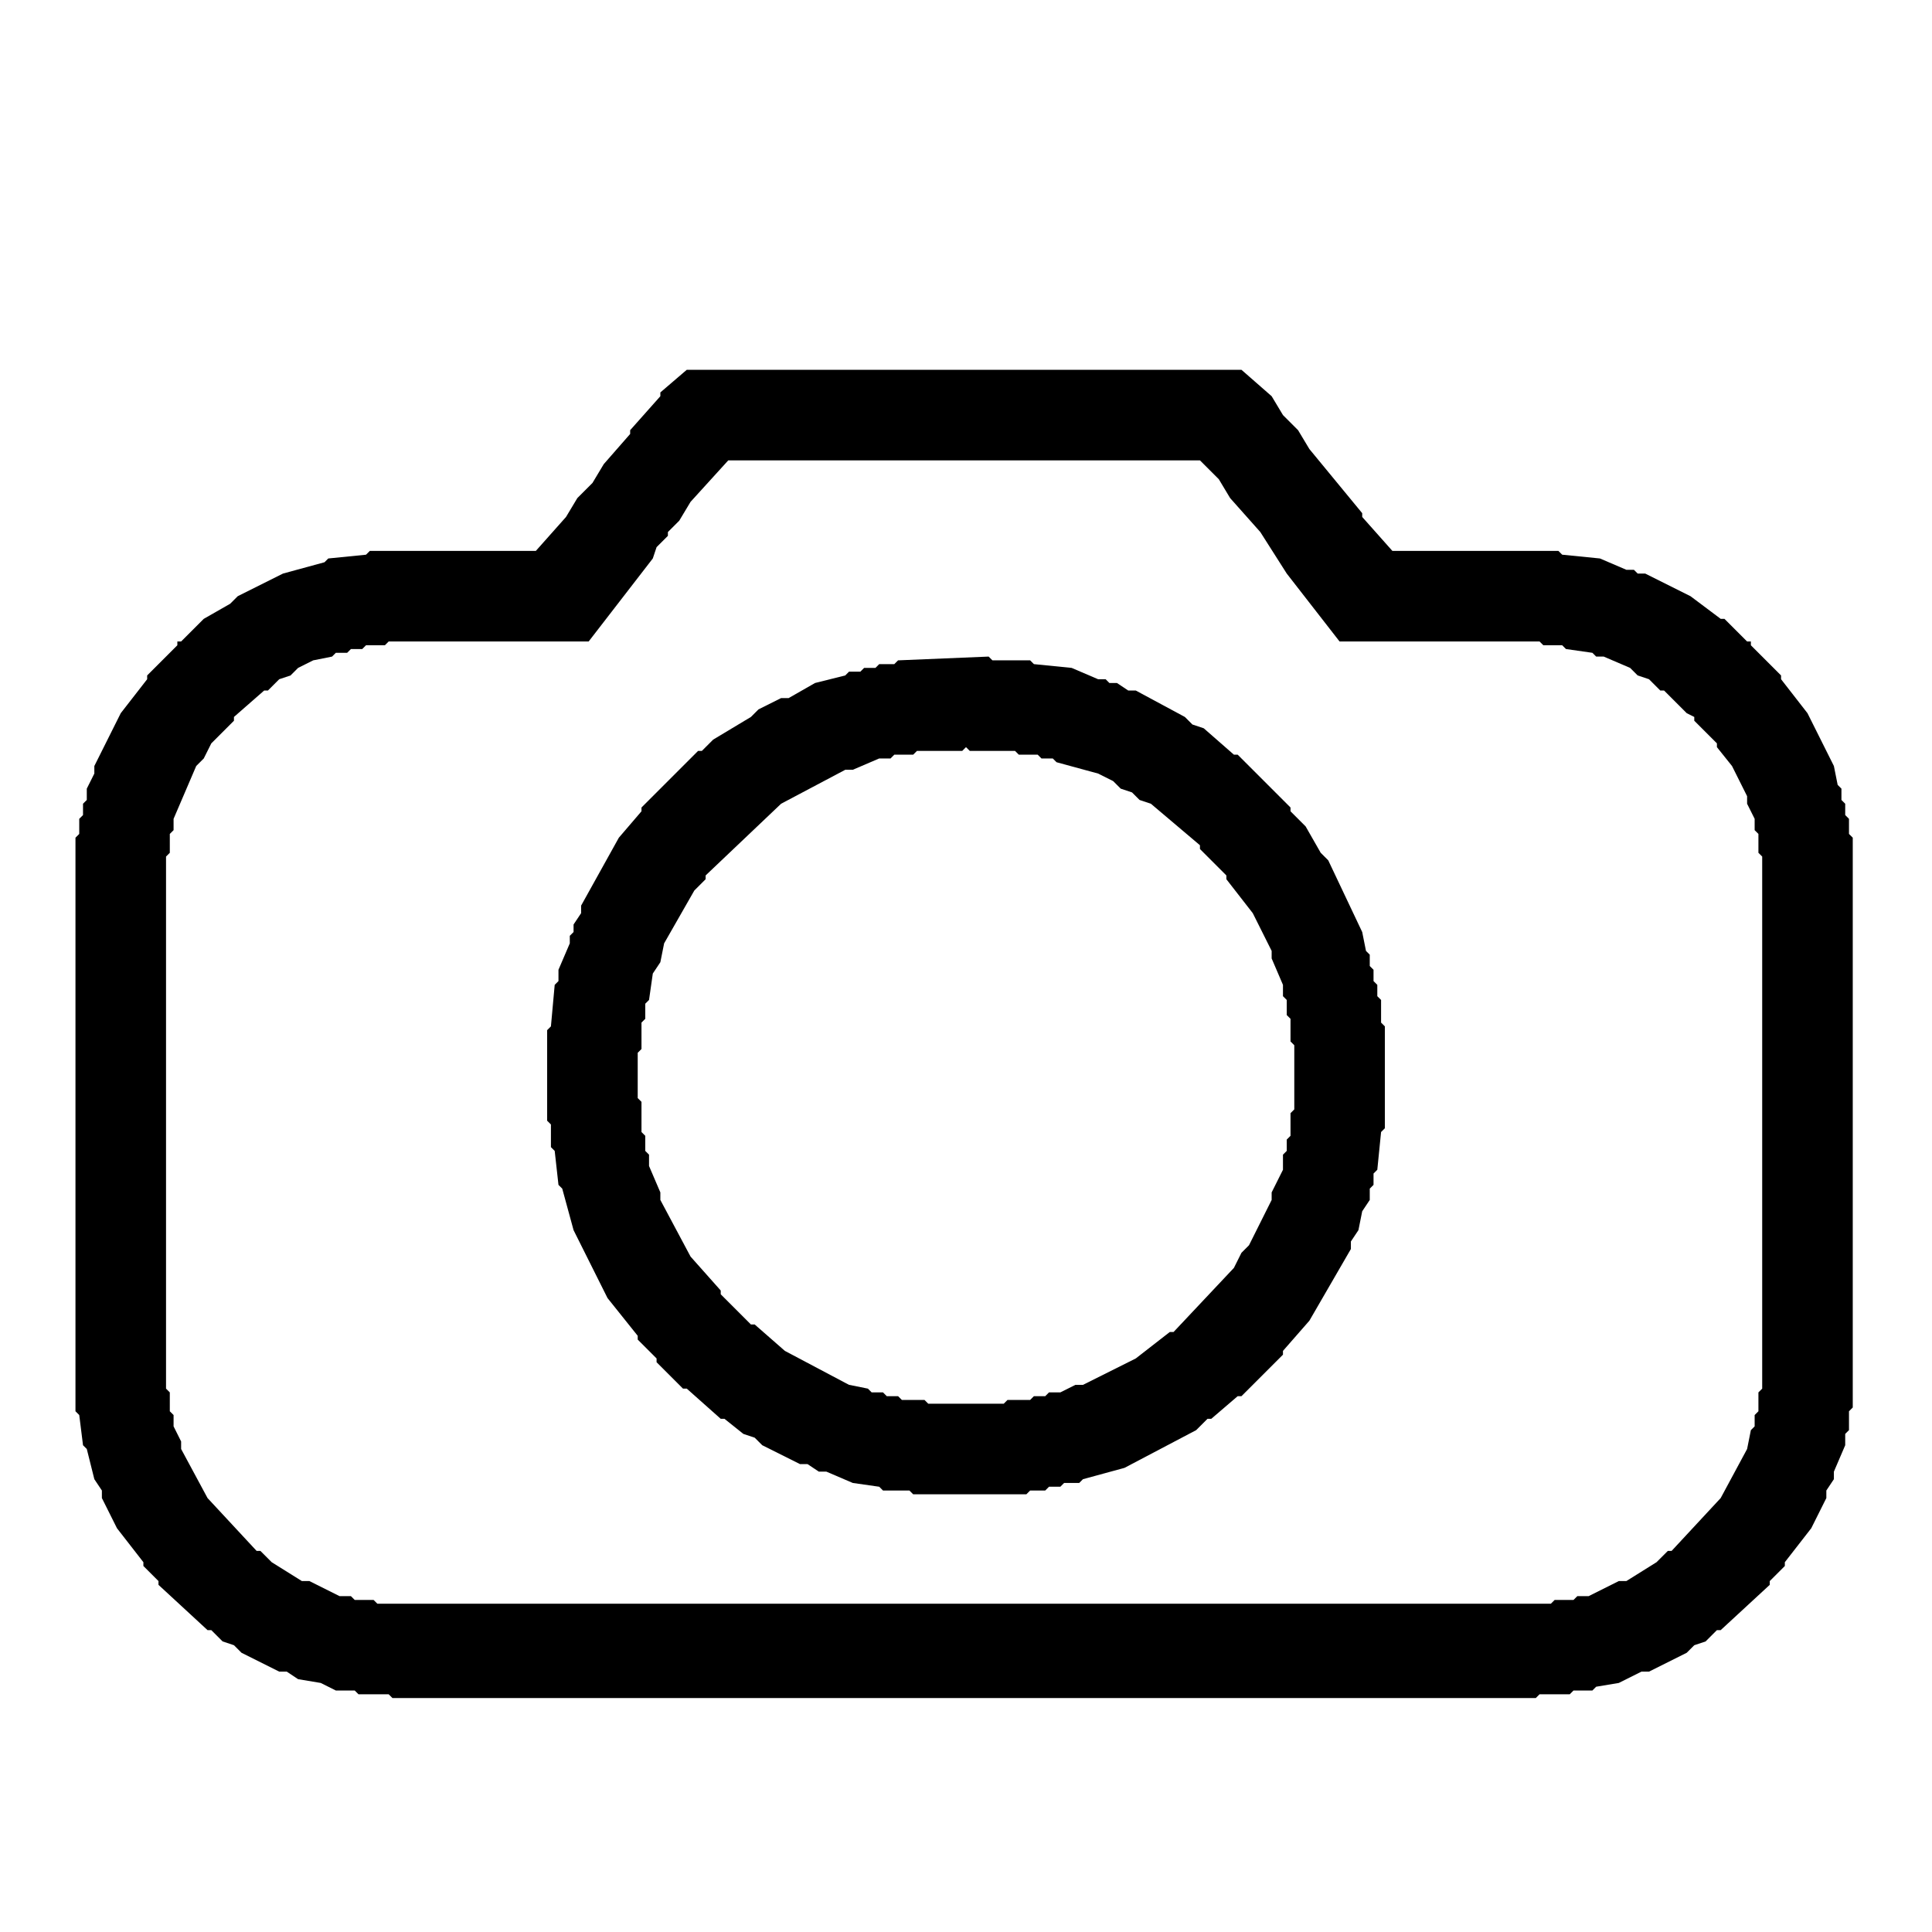
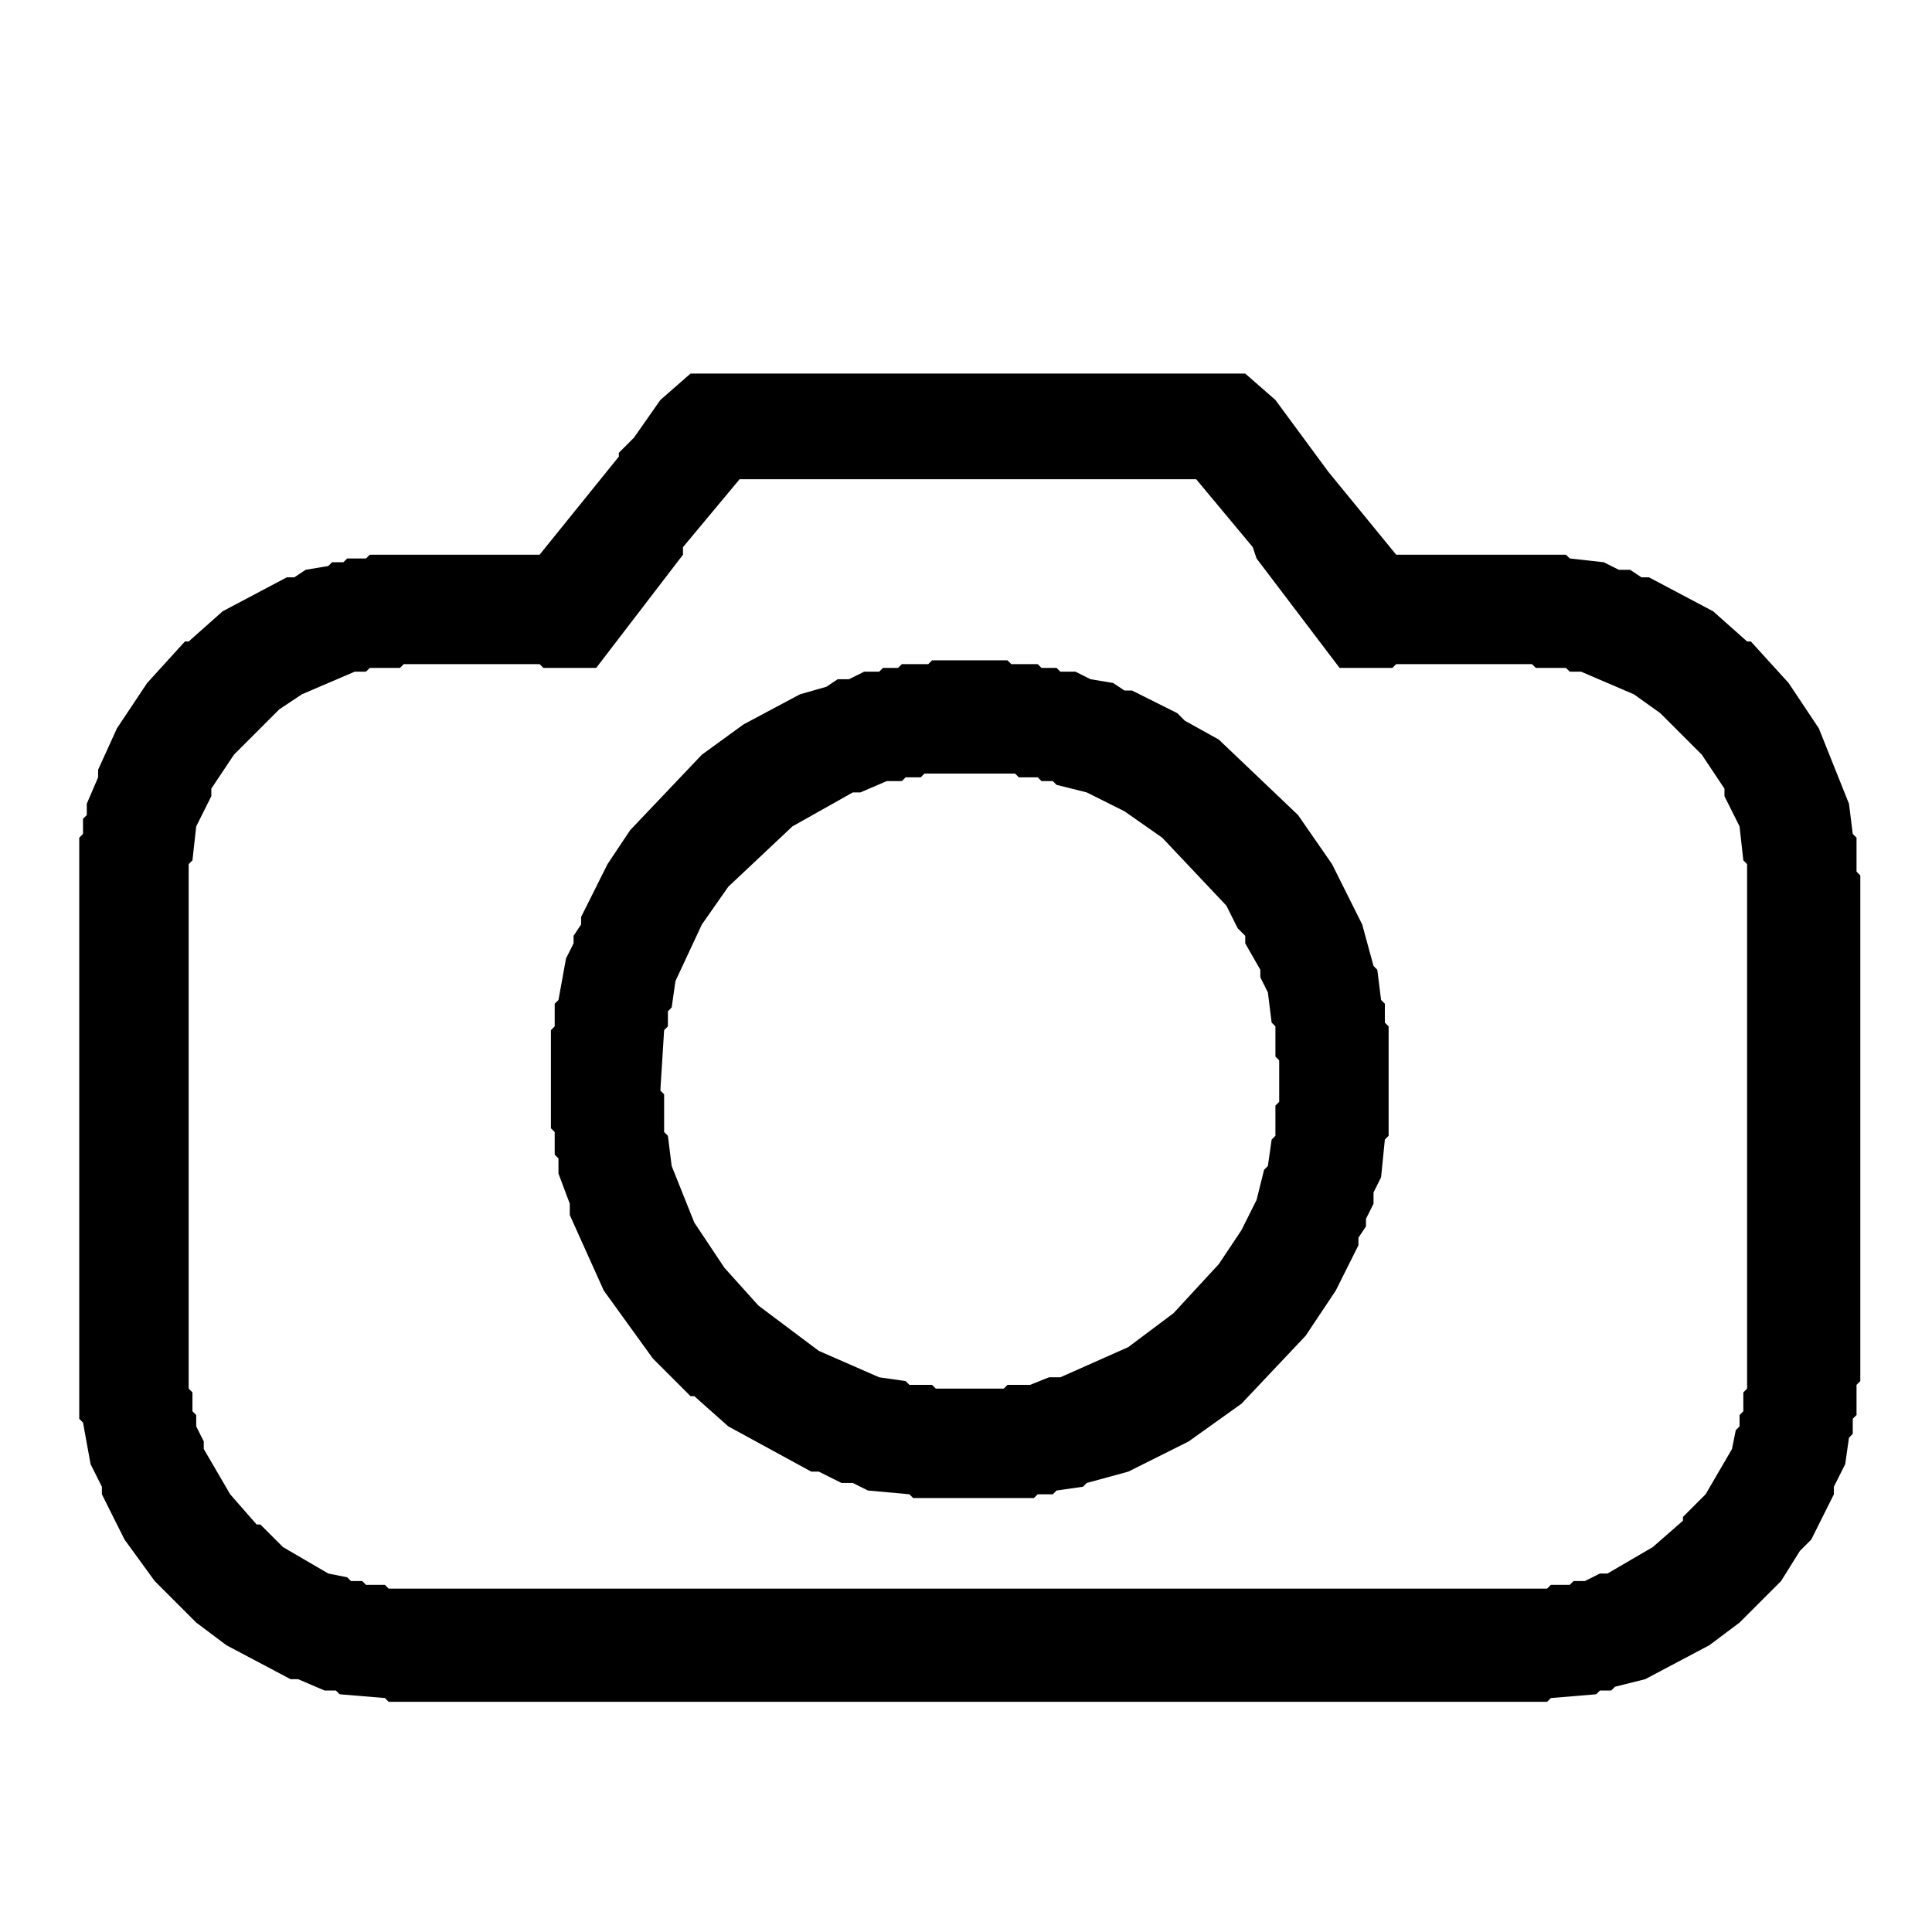
- <svg xmlns="http://www.w3.org/2000/svg" width="512" height="512" viewBox="0 0 512 512" fill="#000000" shape-rendering="geometricPrecision">
-   <path fill-rule="evenodd" clip-rule="evenodd" d="M 32 189 L 25 203 L 25 205 L 23 209 L 23 212 L 22 213 L 22 216 L 21 217 L 21 221 L 20 222 L 20 374 L 21 375 L 22 383 L 23 384 L 25 392 L 27 395 L 27 397 L 31 405 L 38 414 L 38 415 L 42 419 L 42 420 L 55 432 L 56 432 L 59 435 L 62 436 L 64 438 L 74 443 L 76 443 L 79 445 L 85 446 L 89 448 L 94 448 L 95 449 L 103 449 L 104 450 L 407 450 L 408 449 L 416 449 L 417 448 L 422 448 L 423 447 L 429 446 L 435 443 L 437 443 L 447 438 L 449 436 L 452 435 L 455 432 L 456 432 L 469 420 L 469 419 L 473 415 L 473 414 L 480 405 L 484 397 L 484 395 L 486 392 L 486 390 L 489 383 L 489 380 L 490 379 L 490 374 L 491 373 L 491 222 L 490 221 L 490 217 L 489 216 L 489 213 L 488 212 L 488 209 L 487 208 L 486 203 L 479 189 L 472 180 L 472 179 L 464 171 L 464 170 L 463 170 L 457 164 L 456 164 L 448 158 L 436 152 L 434 152 L 433 151 L 431 151 L 424 148 L 414 147 L 413 146 L 369 146 L 361 137 L 361 136 L 347 119 L 344 114 L 340 110 L 337 105 L 329 98 L 182 98 L 175 104 L 175 105 L 167 114 L 167 115 L 160 123 L 157 128 L 153 132 L 150 137 L 142 146 L 98 146 L 97 147 L 87 148 L 86 149 L 75 152 L 63 158 L 61 160 L 54 164 L 48 170 L 47 170 L 47 171 L 39 179 L 39 180 Z M 52 203 L 54 201 L 56 197 L 62 191 L 62 190 L 70 183 L 71 183 L 74 180 L 77 179 L 79 177 L 83 175 L 88 174 L 89 173 L 92 173 L 93 172 L 96 172 L 97 171 L 102 171 L 103 170 L 156 170 L 173 148 L 174 145 L 177 142 L 177 141 L 180 138 L 183 133 L 193 122 L 318 122 L 323 127 L 326 132 L 334 141 L 341 152 L 355 170 L 408 170 L 409 171 L 414 171 L 415 172 L 422 173 L 423 174 L 425 174 L 432 177 L 434 179 L 437 180 L 440 183 L 441 183 L 447 189 L 449 190 L 449 191 L 455 197 L 455 198 L 459 203 L 463 211 L 463 213 L 465 217 L 465 220 L 466 221 L 466 226 L 467 227 L 467 368 L 466 369 L 466 374 L 465 375 L 465 378 L 464 379 L 463 384 L 456 397 L 443 411 L 442 411 L 439 414 L 431 419 L 429 419 L 421 423 L 418 423 L 417 424 L 412 424 L 411 425 L 100 425 L 99 424 L 94 424 L 93 423 L 90 423 L 82 419 L 80 419 L 72 414 L 69 411 L 68 411 L 55 397 L 48 384 L 48 382 L 46 378 L 46 375 L 45 374 L 45 369 L 44 368 L 44 227 L 45 226 L 45 221 L 46 220 L 46 217 Z M 238 175 L 237 176 L 233 176 L 232 177 L 229 177 L 228 178 L 225 178 L 224 179 L 216 181 L 209 185 L 207 185 L 201 188 L 199 190 L 189 196 L 186 199 L 185 199 L 170 214 L 170 215 L 164 222 L 154 240 L 154 242 L 152 245 L 152 247 L 151 248 L 151 250 L 148 257 L 148 260 L 147 261 L 146 272 L 145 273 L 145 297 L 146 298 L 146 304 L 147 305 L 148 314 L 149 315 L 152 326 L 161 344 L 169 354 L 169 355 L 174 360 L 174 361 L 181 368 L 182 368 L 191 376 L 192 376 L 197 380 L 200 381 L 202 383 L 212 388 L 214 388 L 217 390 L 219 390 L 226 393 L 233 394 L 234 395 L 241 395 L 242 396 L 272 396 L 273 395 L 277 395 L 278 394 L 281 394 L 282 393 L 286 393 L 287 392 L 298 389 L 317 379 L 320 376 L 321 376 L 328 370 L 329 370 L 340 359 L 340 358 L 347 350 L 358 331 L 358 329 L 360 326 L 361 321 L 363 318 L 363 315 L 364 314 L 364 311 L 365 310 L 366 300 L 367 299 L 367 272 L 366 271 L 366 265 L 365 264 L 365 261 L 364 260 L 364 257 L 363 256 L 363 253 L 362 252 L 361 247 L 352 228 L 350 226 L 346 219 L 342 215 L 342 214 L 328 200 L 327 200 L 319 193 L 316 192 L 314 190 L 301 183 L 299 183 L 296 181 L 294 181 L 293 180 L 291 180 L 284 177 L 274 176 L 273 175 L 263 175 L 262 174 Z M 243 199 L 255 199 L 256 198 L 257 199 L 269 199 L 270 200 L 275 200 L 276 201 L 279 201 L 280 202 L 291 205 L 295 207 L 297 209 L 300 210 L 302 212 L 305 213 L 318 224 L 318 225 L 325 232 L 325 233 L 332 242 L 337 252 L 337 254 L 340 261 L 340 264 L 341 265 L 341 269 L 342 270 L 342 276 L 343 277 L 343 294 L 342 295 L 342 301 L 341 302 L 341 305 L 340 306 L 340 310 L 337 316 L 337 318 L 331 330 L 329 332 L 327 336 L 311 353 L 310 353 L 301 360 L 287 367 L 285 367 L 281 369 L 278 369 L 277 370 L 274 370 L 273 371 L 267 371 L 266 372 L 246 372 L 245 371 L 239 371 L 238 370 L 235 370 L 234 369 L 231 369 L 230 368 L 225 367 L 208 358 L 200 351 L 199 351 L 191 343 L 191 342 L 183 333 L 175 318 L 175 316 L 172 309 L 172 306 L 171 305 L 171 301 L 170 300 L 170 292 L 169 291 L 169 279 L 170 278 L 170 271 L 171 270 L 171 266 L 172 265 L 173 258 L 175 255 L 176 250 L 184 236 L 187 233 L 187 232 L 207 213 L 224 204 L 226 204 L 233 201 L 236 201 L 237 200 L 242 200 Z" />
+ <svg xmlns="http://www.w3.org/2000/svg" width="512" height="512" viewBox="0 0 512 512">
+   <path d="M235 207 L239 207 L240 206 L244 206 L245 205 L269 205 L270 206 L275 206 L276 207 L279 207 L280 208 L288 210 L298 215 L308 222 L325 240 L328 246 L330 248 L330 250 L334 257 L334 259 L336 263 L337 271 L338 272 L338 280 L339 281 L339 292 L338 293 L338 301 L337 302 L336 309 L335 310 L333 318 L329 326 L323 335 L311 348 L299 357 L281 365 L278 365 L273 367 L267 367 L266 368 L248 368 L247 367 L241 367 L240 366 L233 365 L217 358 L201 346 L192 336 L184 324 L178 309 L177 301 L176 300 L176 290 L175 289 L176 273 L177 272 L177 268 L178 267 L179 260 L186 245 L193 235 L210 219 L226 210 L228 210 Z M239 176 L238 177 L234 177 L233 178 L229 178 L225 180 L222 180 L219 182 L212 184 L197 192 L186 200 L167 220 L161 229 L154 243 L154 245 L152 248 L152 250 L150 254 L148 265 L147 266 L147 272 L146 273 L146 299 L147 300 L147 306 L148 307 L148 311 L151 319 L151 322 L160 342 L173 360 L183 370 L184 370 L193 378 L215 390 L217 390 L223 393 L226 393 L230 395 L241 396 L242 397 L274 397 L275 396 L279 396 L280 395 L287 394 L288 393 L299 390 L315 382 L329 372 L346 354 L354 342 L360 330 L360 328 L362 325 L362 323 L364 319 L364 316 L366 312 L367 302 L368 301 L368 272 L367 271 L367 266 L366 265 L365 257 L364 256 L361 245 L353 229 L344 216 L323 196 L314 191 L312 189 L300 183 L298 183 L295 181 L289 180 L285 178 L281 178 L280 177 L276 177 L275 176 L268 176 L267 175 L247 175 L246 176 Z M56 209 L62 200 L74 188 L80 184 L94 178 L97 178 L98 177 L106 177 L107 176 L143 176 L144 177 L158 177 L181 147 L181 145 L196 127 L317 127 L332 145 L333 148 L355 177 L369 177 L370 176 L406 176 L407 177 L415 177 L416 178 L419 178 L433 184 L440 189 L451 200 L457 209 L457 211 L461 219 L462 228 L463 229 L463 368 L462 369 L462 374 L461 375 L461 378 L460 379 L459 384 L452 396 L446 402 L446 403 L438 410 L426 417 L424 417 L420 419 L417 419 L416 420 L411 420 L410 421 L103 421 L102 420 L97 420 L96 419 L93 419 L92 418 L87 417 L75 410 L69 404 L68 404 L61 396 L54 384 L54 382 L52 378 L52 375 L51 374 L51 369 L50 368 L50 229 L51 228 L52 219 L56 211 Z M31 193 L26 204 L26 206 L23 213 L23 216 L22 217 L22 221 L21 222 L21 376 L22 377 L24 388 L27 394 L27 396 L33 408 L41 419 L52 430 L60 436 L77 445 L79 445 L86 448 L89 448 L90 449 L102 450 L103 451 L410 451 L411 450 L423 449 L424 448 L427 448 L428 447 L436 445 L453 436 L461 430 L472 419 L477 411 L480 408 L486 396 L486 394 L489 388 L490 381 L491 380 L491 376 L492 375 L492 367 L493 366 L493 232 L492 231 L492 222 L491 221 L490 213 L482 193 L474 181 L464 170 L463 170 L454 162 L437 153 L435 153 L432 151 L429 151 L425 149 L416 148 L415 147 L370 147 L352 125 L338 106 L330 99 L183 99 L175 106 L168 116 L164 120 L164 121 L143 147 L98 147 L97 148 L92 148 L91 149 L88 149 L87 150 L81 151 L78 153 L76 153 L59 162 L50 170 L49 170 L39 181 Z" fill="#000000" fill-rule="evenodd" clip-rule="evenodd" />
</svg>
